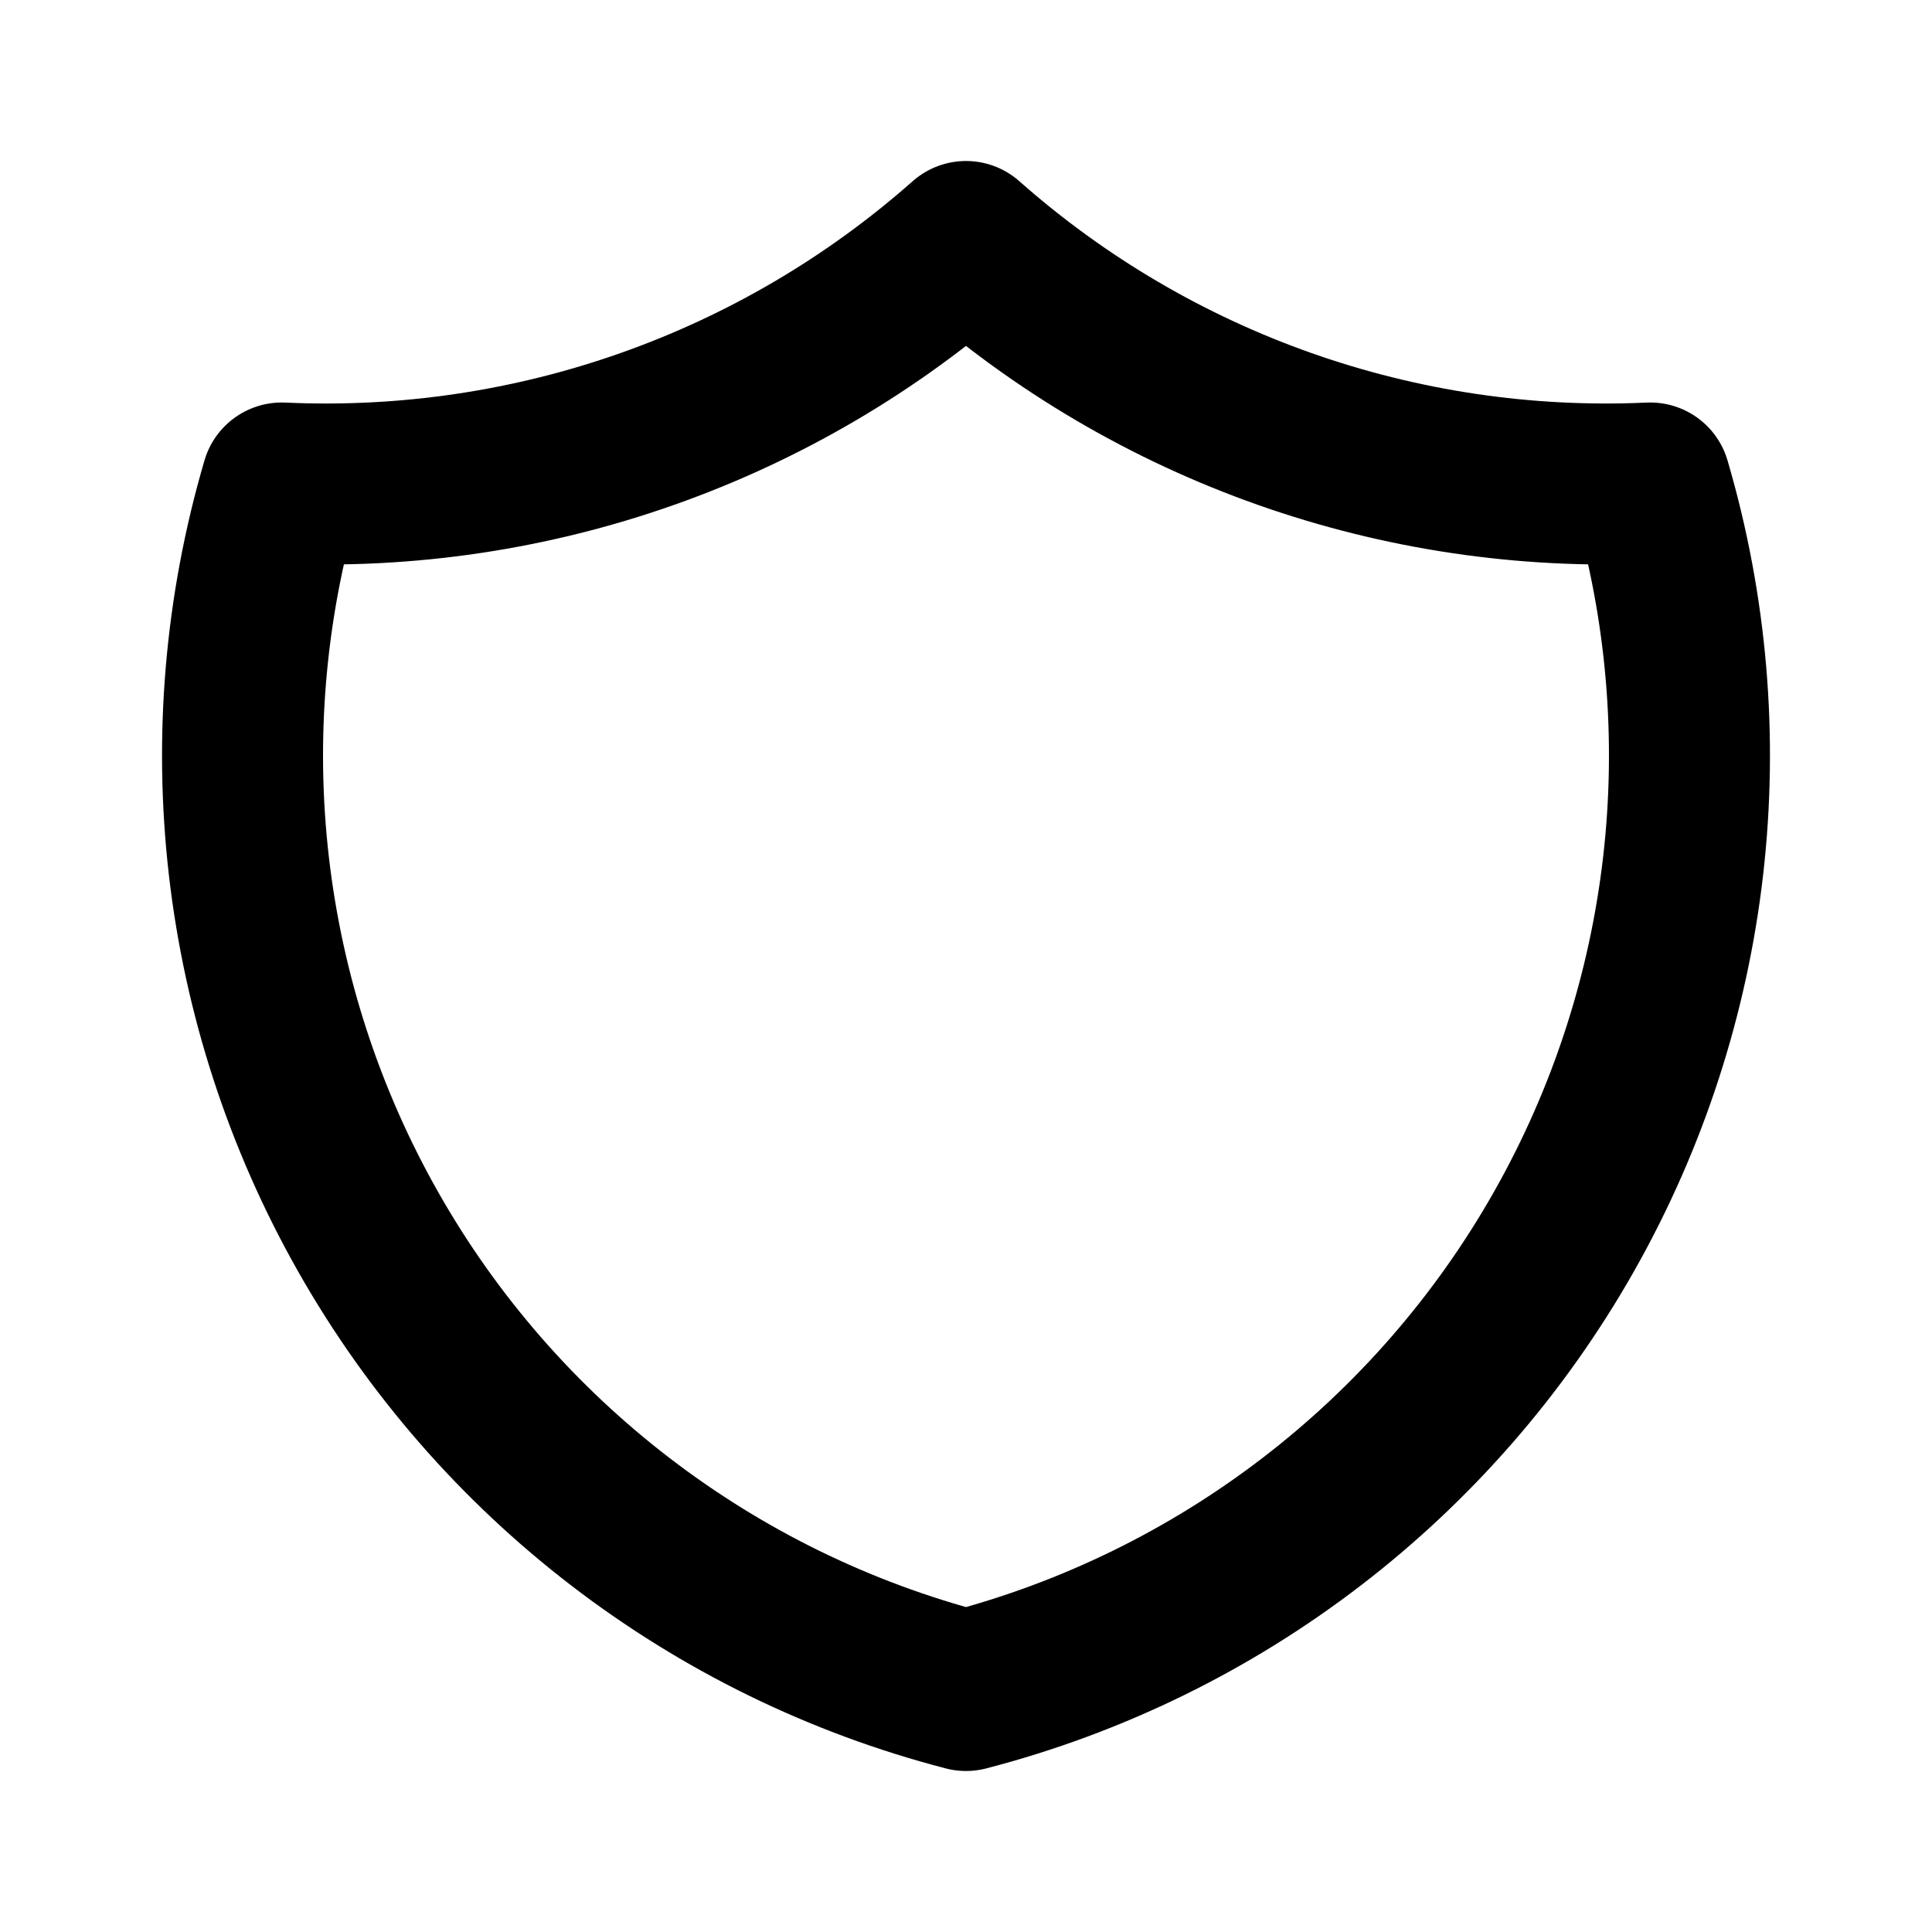
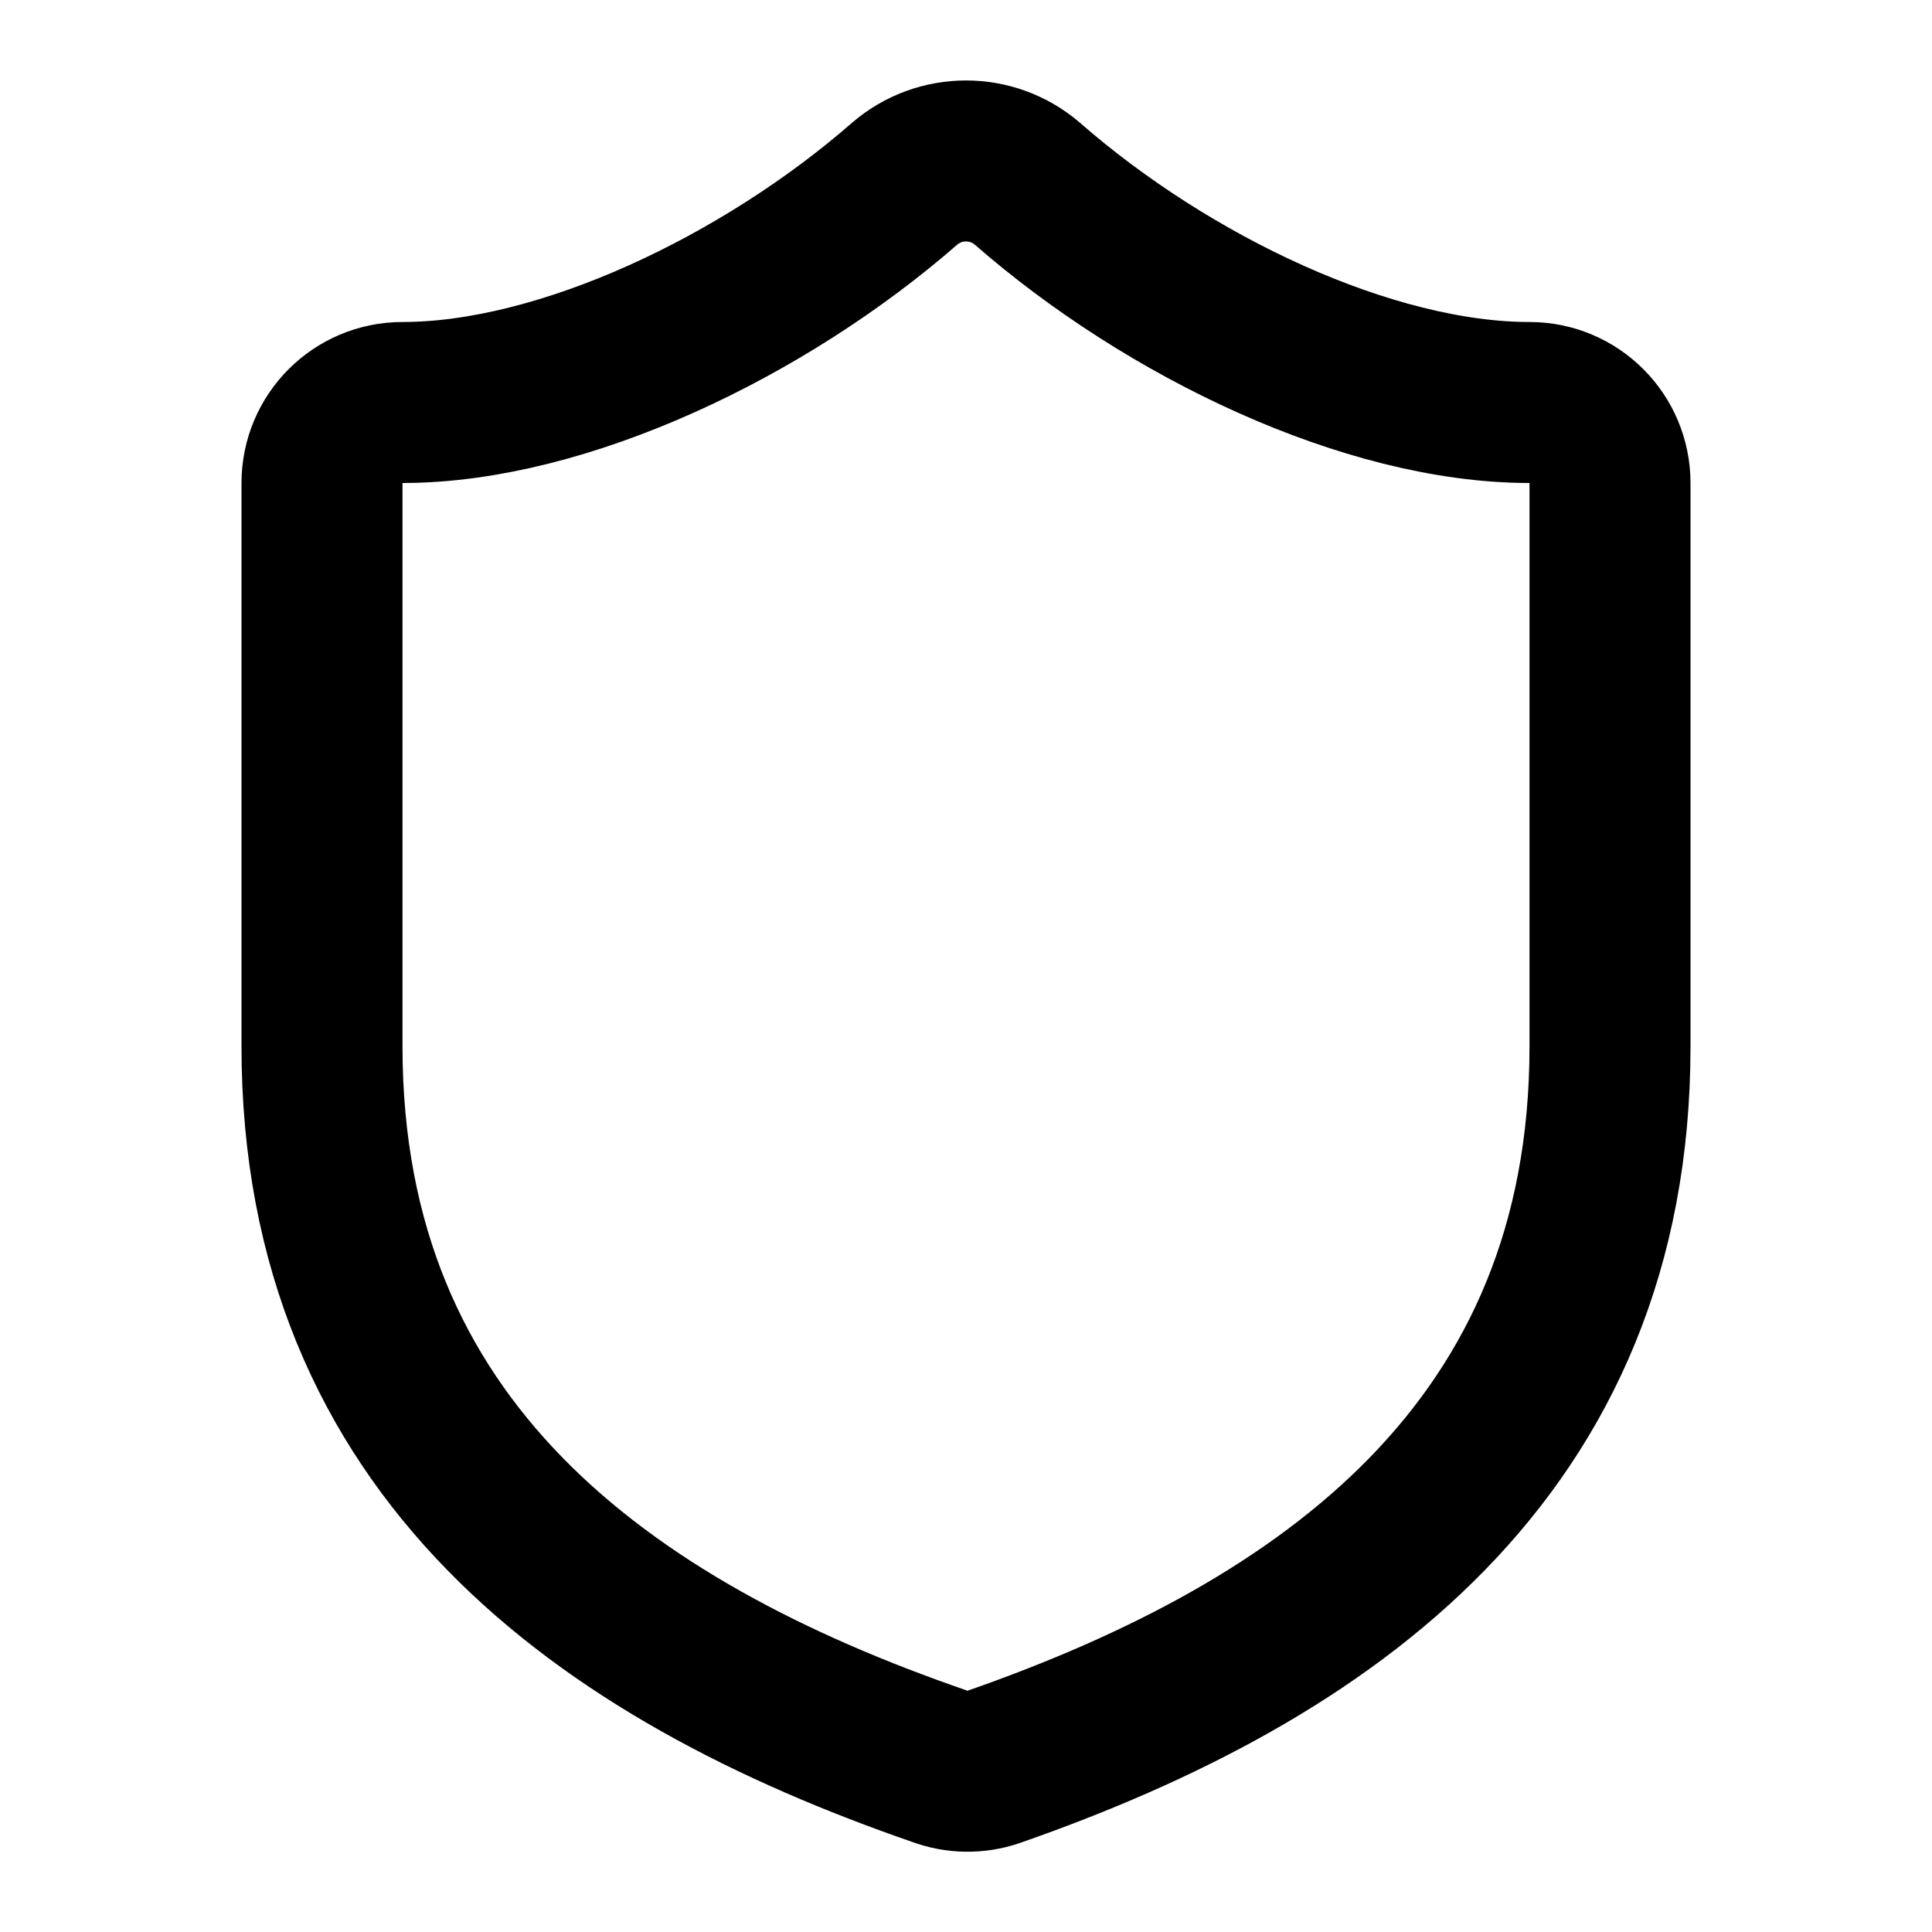
- <svg xmlns="http://www.w3.org/2000/svg" width="24" height="24" viewBox="0 0 24 24" fill="none" stroke="currentColor" stroke-width="2" stroke-linecap="round" stroke-linejoin="round" class="icon icon-tabler icons-tabler-outline icon-tabler-shield">
-   <path stroke="none" d="M0 0h24v24H0z" fill="none" />
-   <path d="M12 3a12 12 0 0 0 8.5 3a12 12 0 0 1 -8.5 15a12 12 0 0 1 -8.5 -15a12 12 0 0 0 8.5 -3" />
+ <svg xmlns="http://www.w3.org/2000/svg" class="lucide lucide-shield" width="24" height="24" viewBox="0 0 24 24" fill="none" stroke="currentColor" stroke-width="2" stroke-linecap="round" stroke-linejoin="round">
+   <path d="M20 13c0 5-3.5 7.5-7.66 8.95a1 1 0 0 1-.67-.01C7.5 20.5 4 18 4 13V6a1 1 0 0 1 1-1c2 0 4.5-1.2 6.24-2.72a1.17 1.17 0 0 1 1.52 0C14.51 3.81 17 5 19 5a1 1 0 0 1 1 1z" />
</svg>
